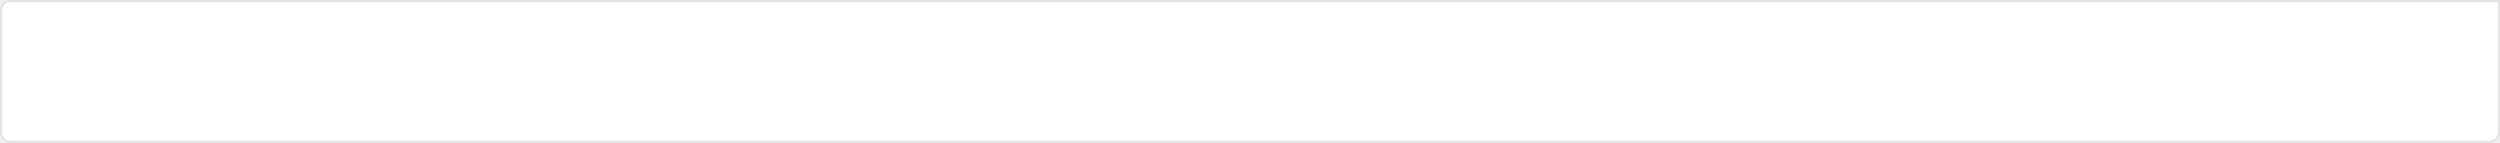
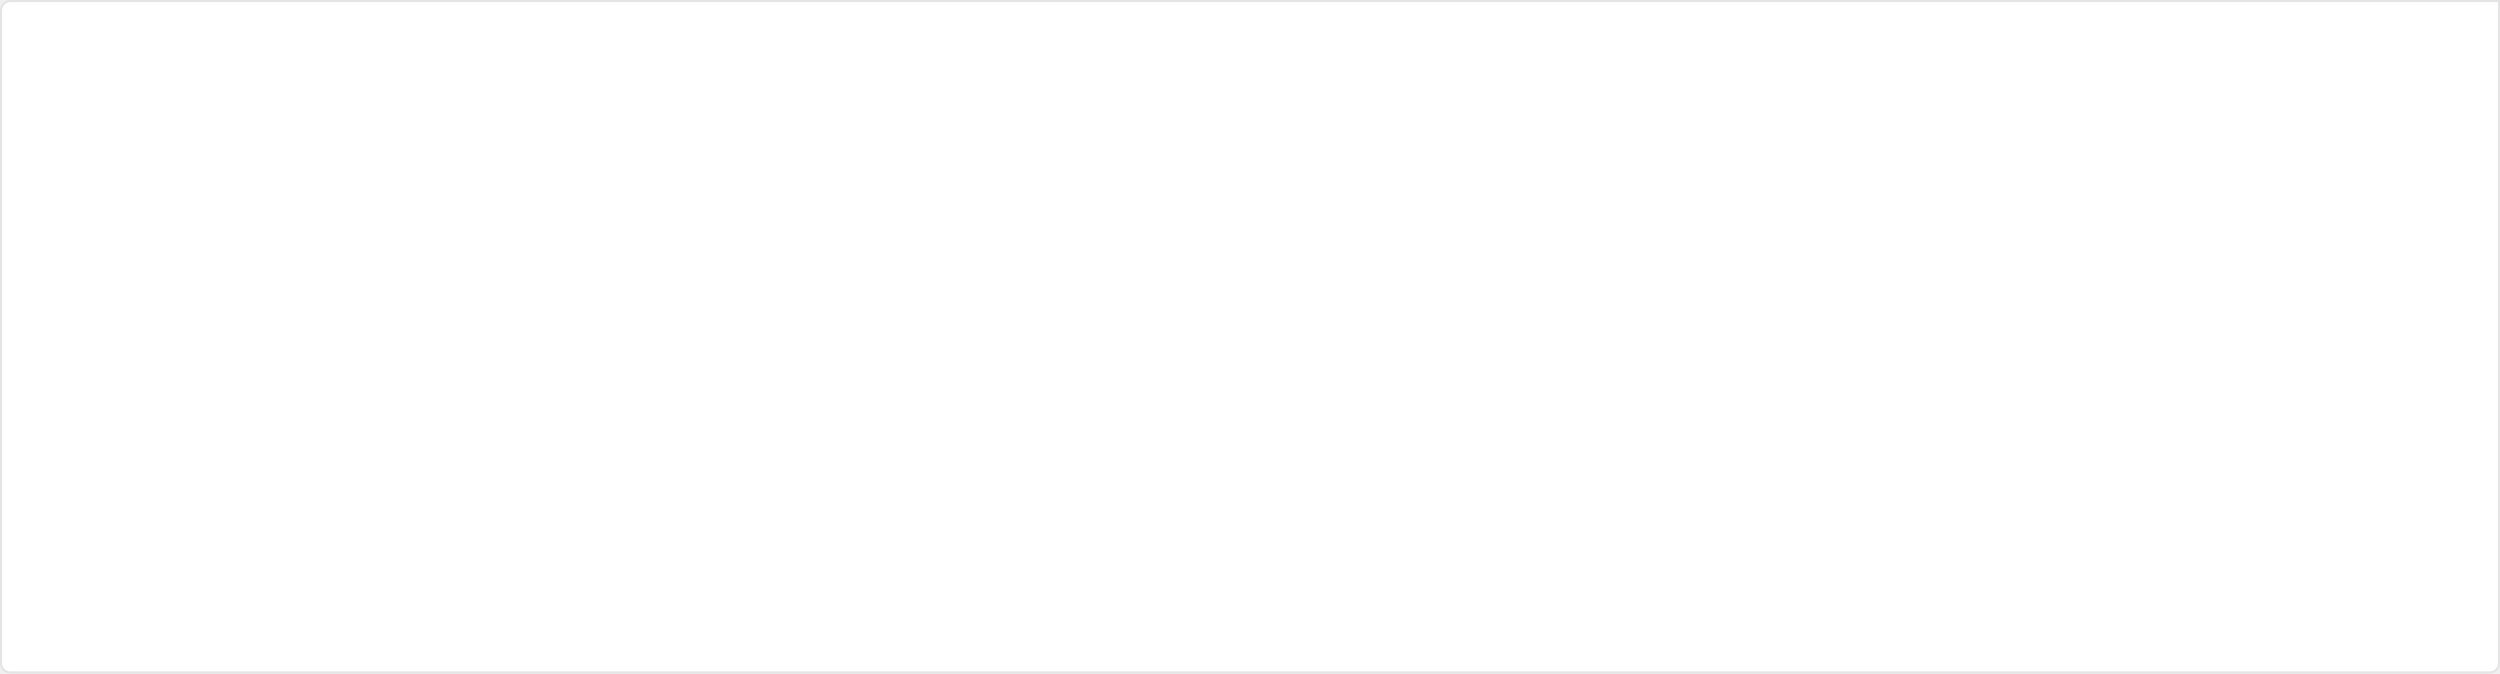
- <svg xmlns="http://www.w3.org/2000/svg" version="1.1" width="1226px" height="70px" viewBox="139 753  1226 70">
-   <path d="M 140 758  A 4 4 0 0 1 144 754 L 1364 754  L 1364 818  A 4 4 0 0 1 1360 822 L 144 822  A 4 4 0 0 1 140 818 L 140 758  Z " fill-rule="nonzero" fill="#ffffff" stroke="none" fill-opacity="0.996" />
-   <path d="M 139.5 758  A 4.5 4.5 0 0 1 144 753.5 L 1364.5 753.5  L 1364.5 818  A 4.5 4.5 0 0 1 1360 822.5 L 144 822.5  A 4.5 4.5 0 0 1 139.5 818 L 139.5 758  Z " stroke-width="1" stroke="#d7d7d7" fill="none" stroke-opacity="0.506" />
+ <svg xmlns="http://www.w3.org/2000/svg" version="1.1" width="1210px" height="326px">
+   <g transform="matrix(1 0 0 1 -158 -1612 )">
+     <path d="M 159 1617  A 4 4 0 0 1 163 1613 L 1367 1613  L 1367 1933  A 4 4 0 0 1 1363 1937 L 163 1937  A 4 4 0 0 1 159 1933 L 159 1617  Z " fill-rule="nonzero" fill="#ffffff" stroke="none" />
+     <path d="M 158.5 1617  A 4.5 4.5 0 0 1 163 1612.5 L 1367.5 1612.5  L 1367.5 1933  A 4.5 4.5 0 0 1 1363 1937.5 L 163 1937.5  A 4.5 4.5 0 0 1 158.5 1933 L 158.5 1617  Z " stroke-width="1" stroke="#d7d7d7" fill="none" stroke-opacity="0.506" />
+   </g>
</svg>
